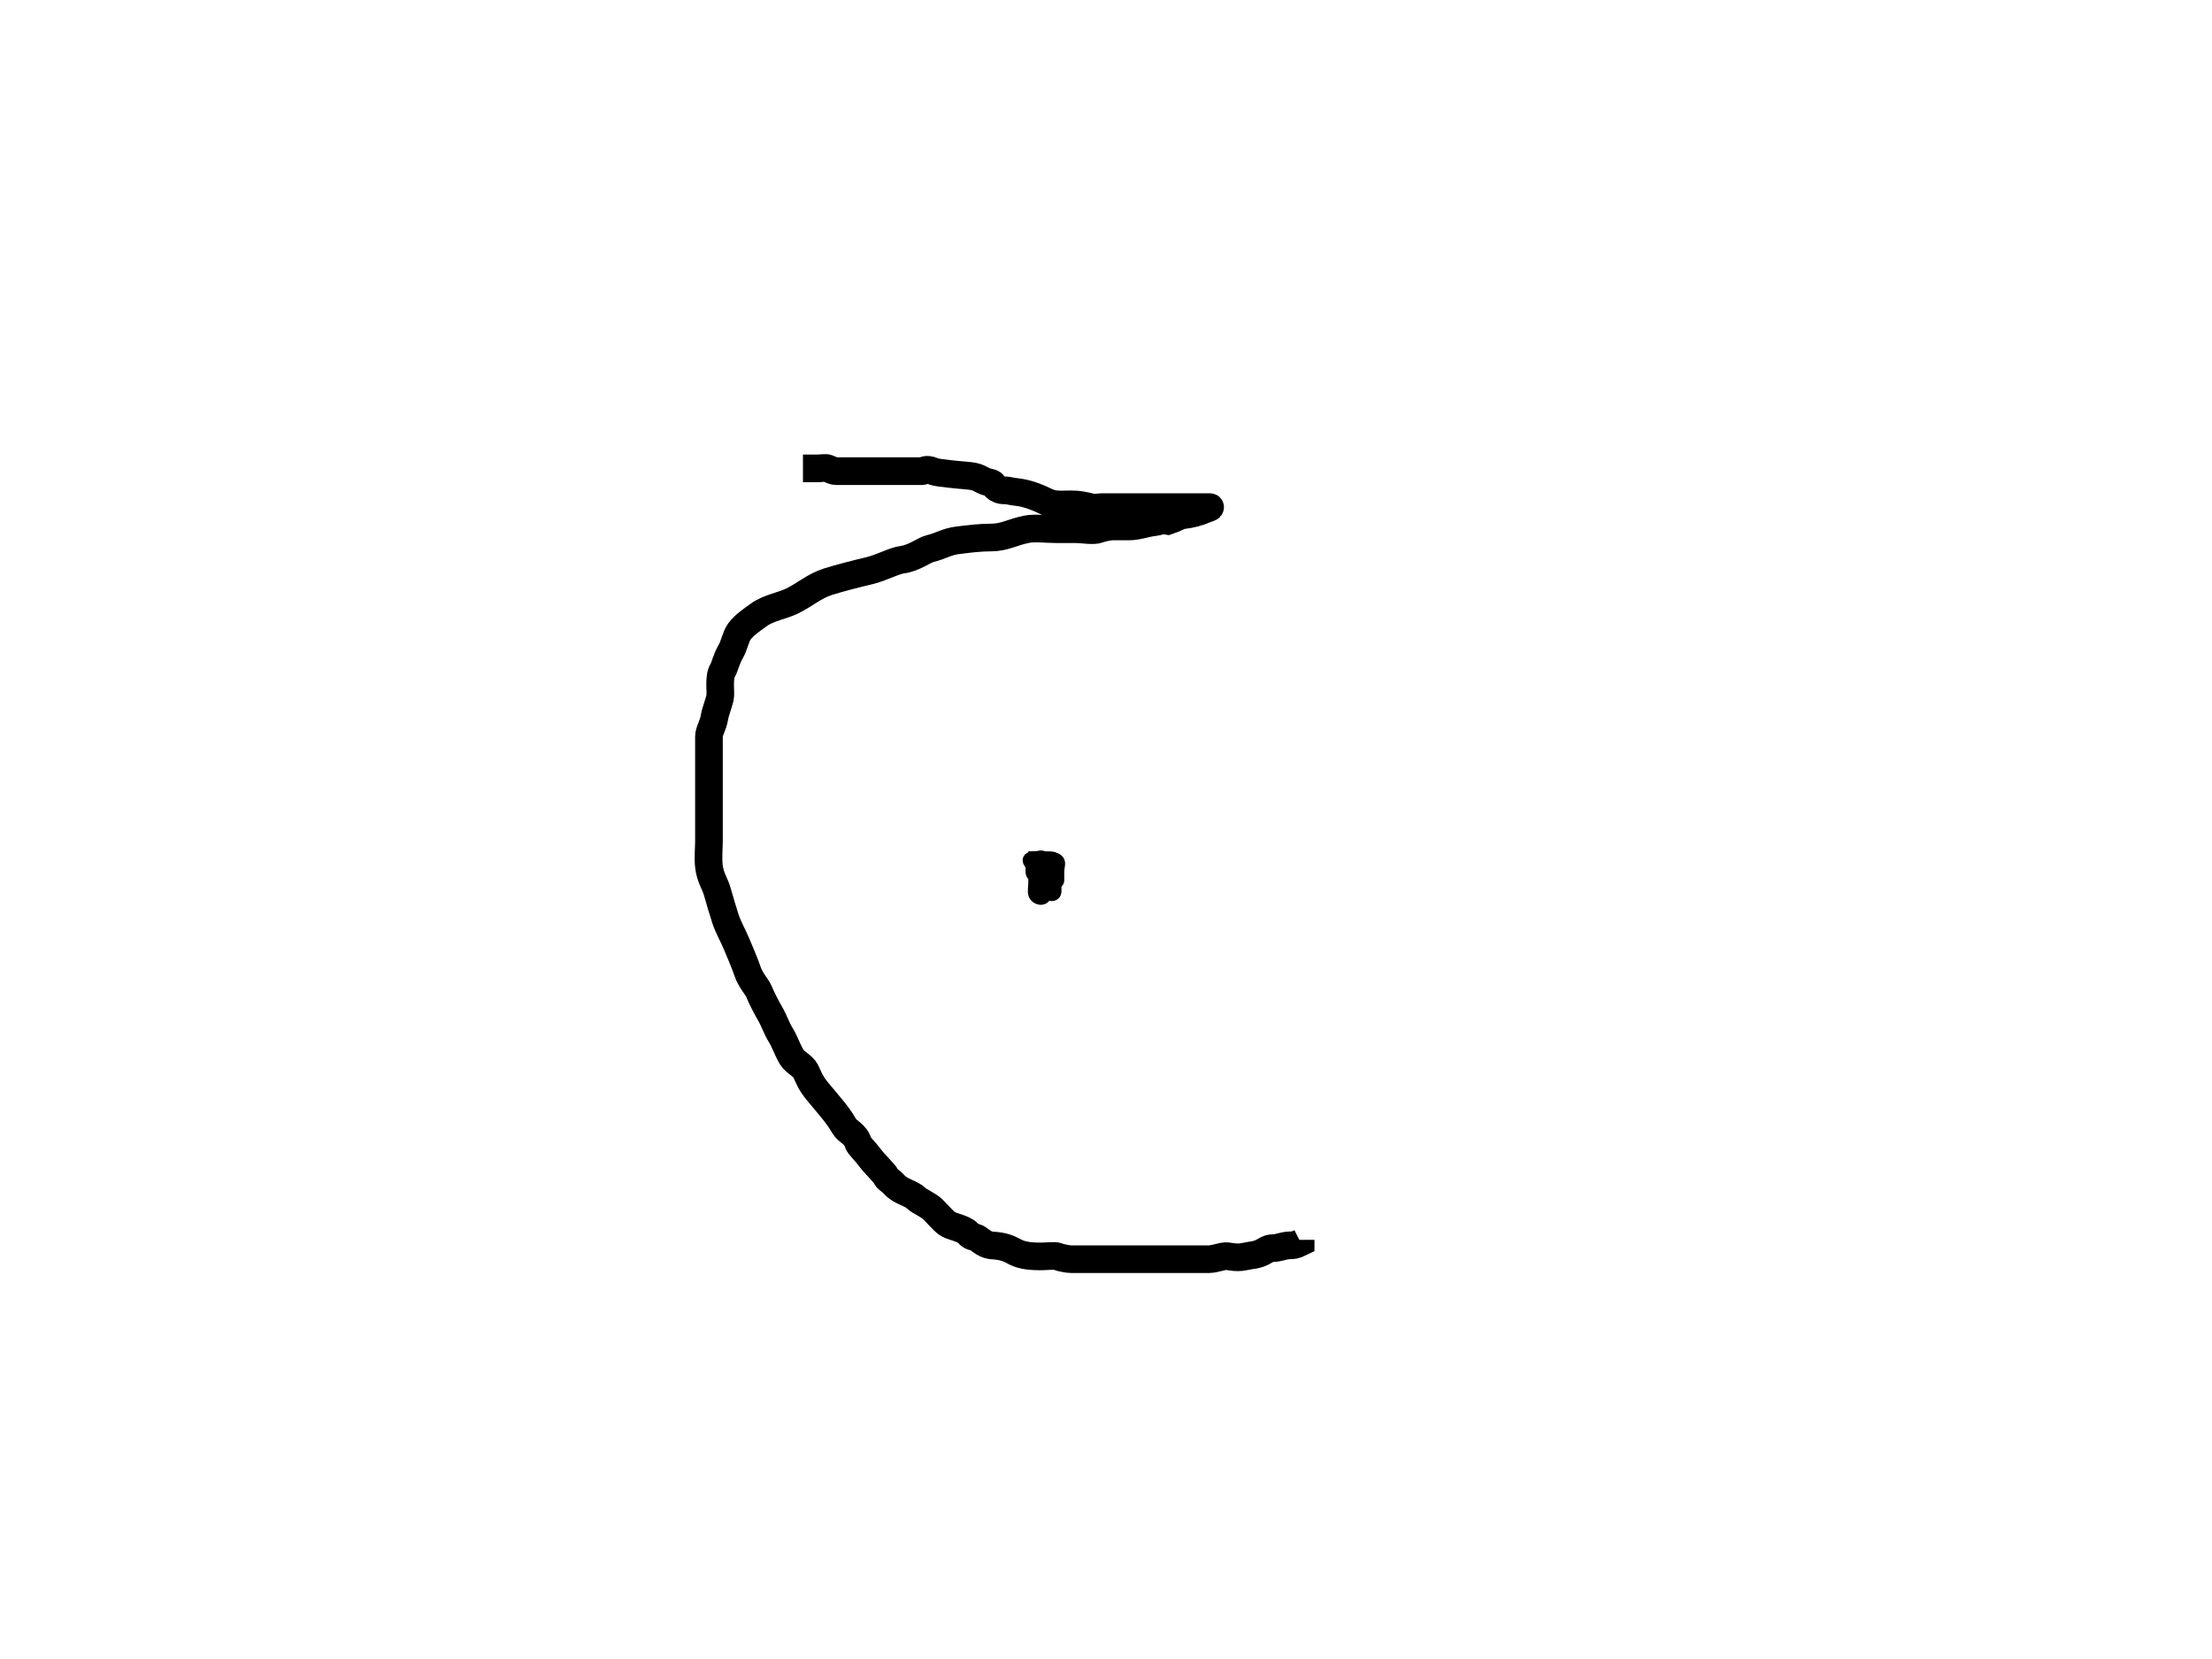
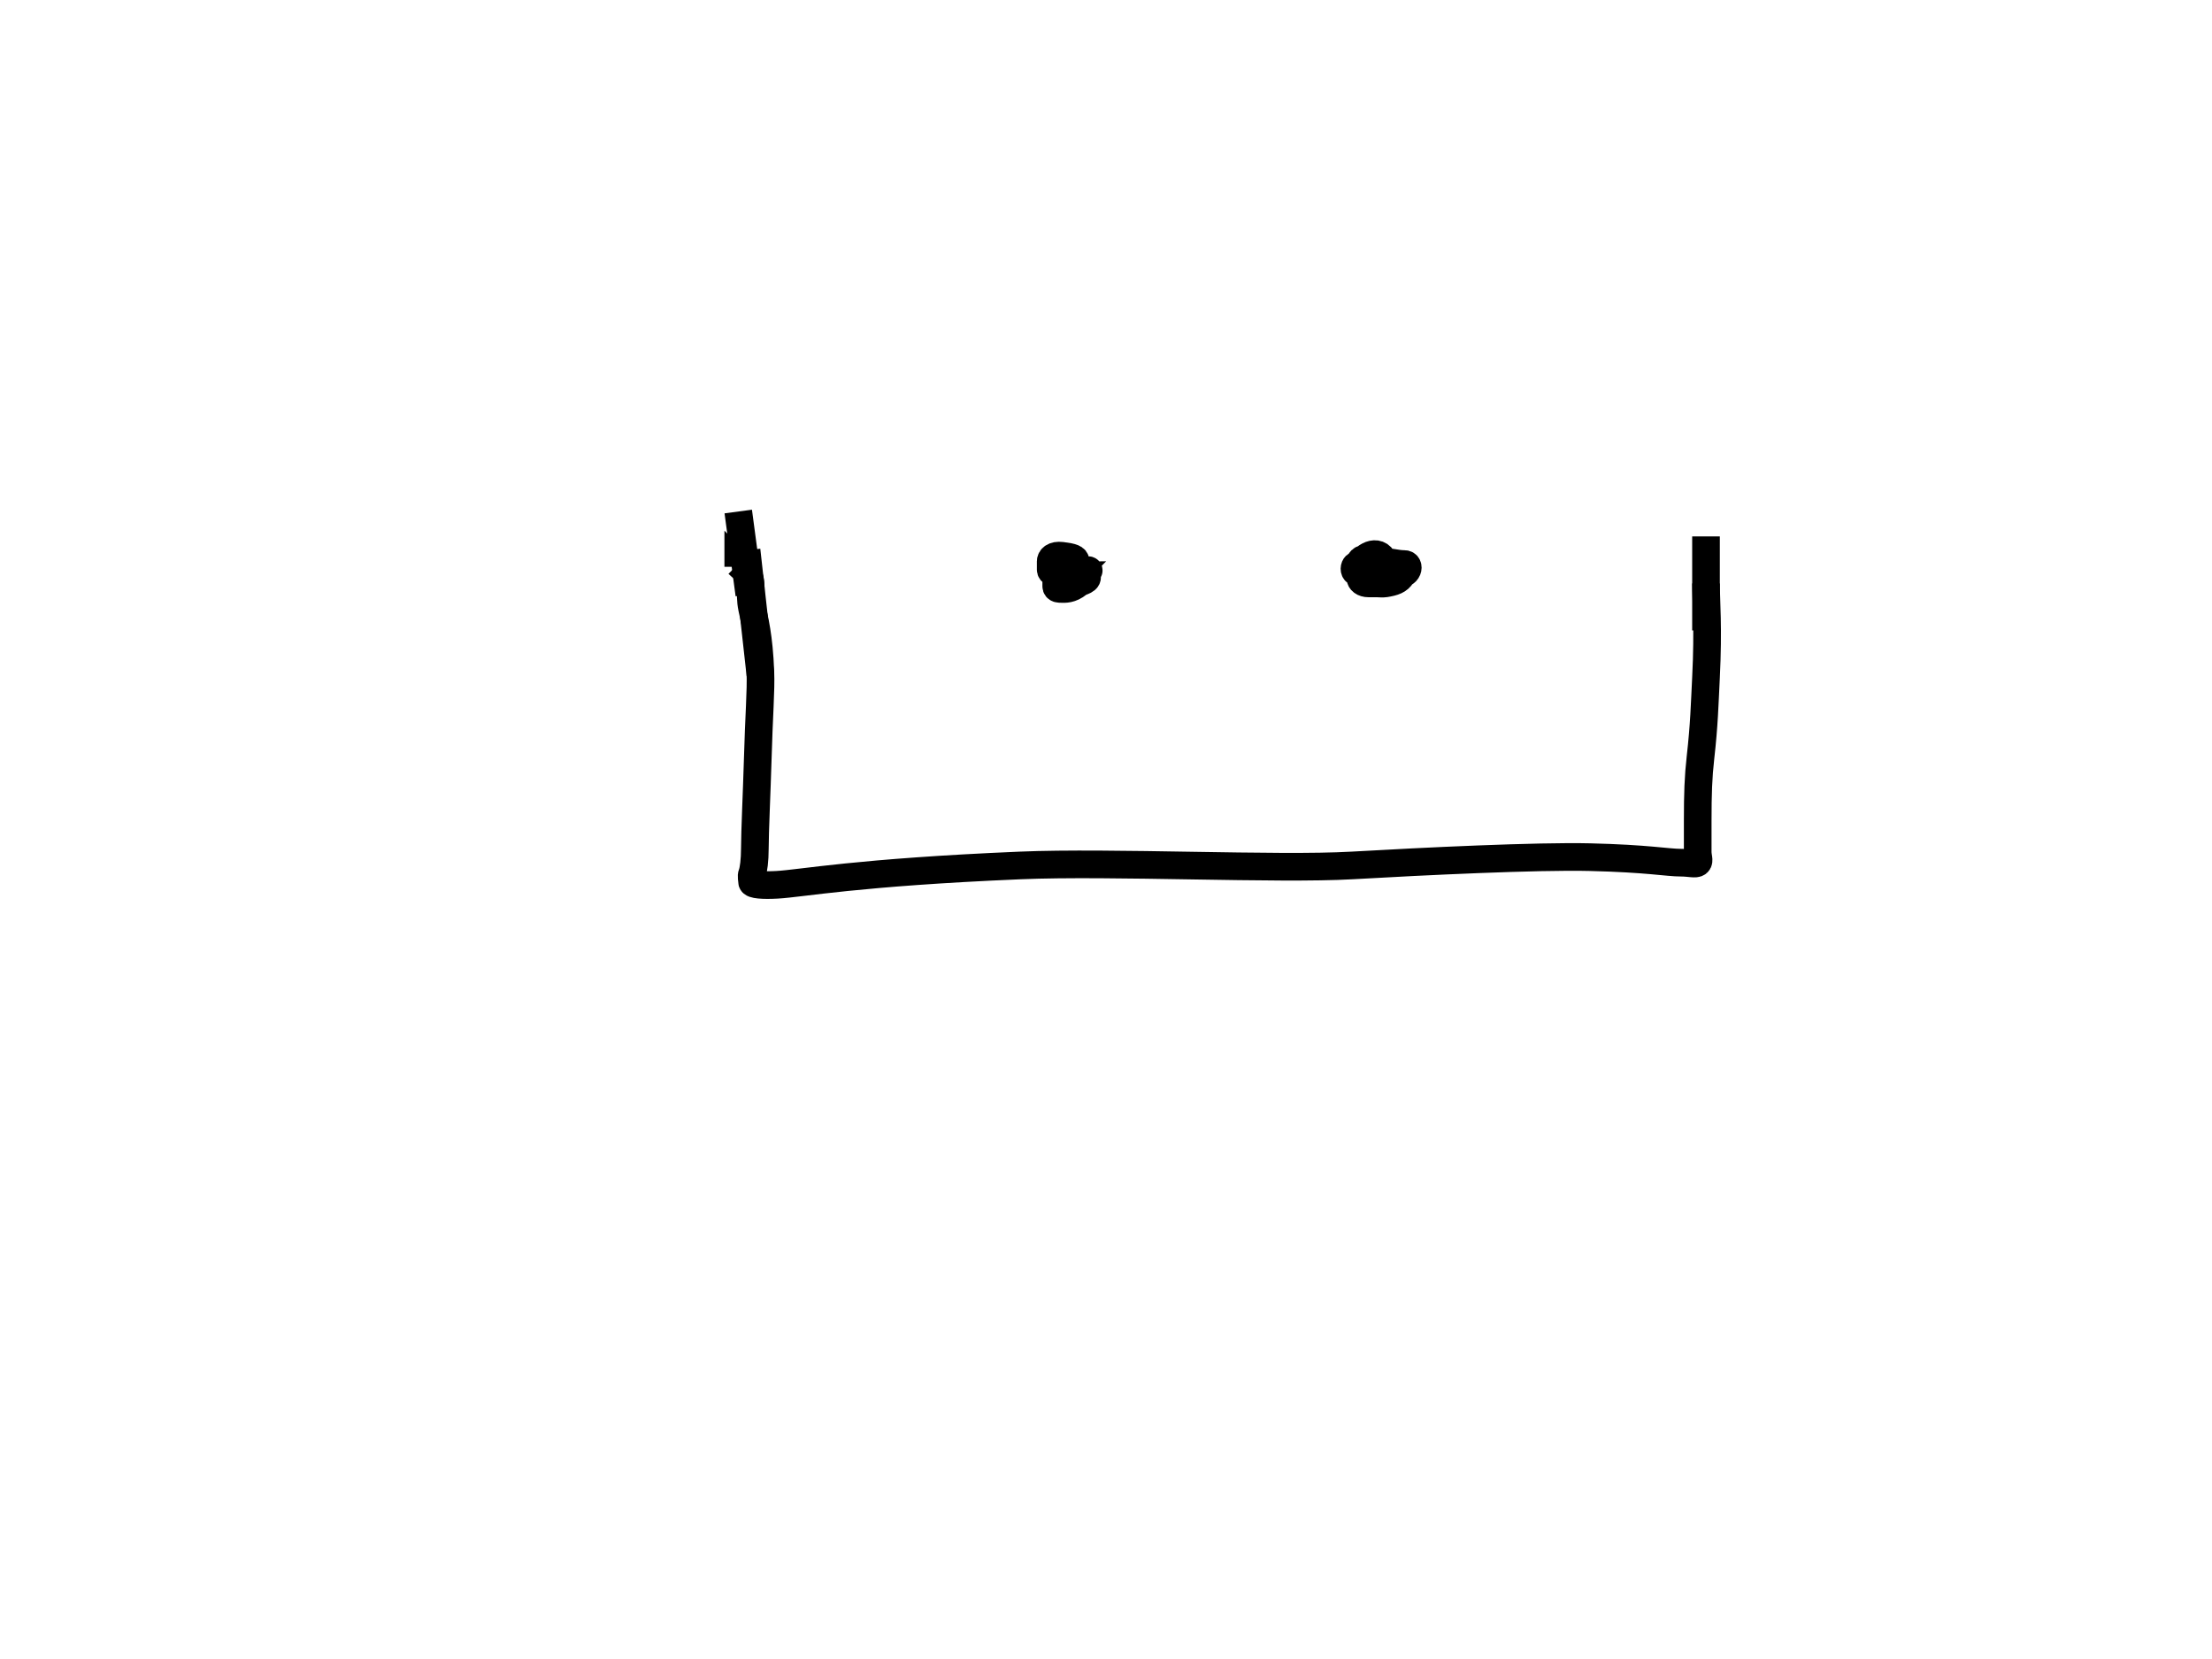
<svg xmlns="http://www.w3.org/2000/svg" width="800" height="600">
  <g>
-     <path stroke-width="10" d="m290.4,169.4c0,0 1,0 2,0c1,0 2,0 3,0c2,0 3.076,-0.383 4,0c1.307,0.541 2,1 3,1c0,0 1,0 2,0c1,0 2,0 3,0c2,0 3,0 5,0c2,0 5,0 9,0c2,0 5,0 8,0c1,0 2,0 4,0c1,0 1.228,-1.148 4,0c1.307,0.541 4.015,0.756 6,1c4.092,0.504 7.053,0.54 9,1c2.176,0.514 2.824,1.486 5,2c0.973,0.23 1.415,0.189 2,1c1.849,2.565 4.027,1.77 5,2c2.176,0.514 4.053,0.54 6,1c2.176,0.514 4.761,1.416 8,3c2.841,1.389 5,1 9,1c3,0 4.824,0.486 7,1c1.946,0.46 3,0 4,0c2,0 3,0 5,0c2,0 4,0 7,0c1,0 2,0 3,0c1,0 1,0 3,0c2,0 4,0 6,0c1,0 3,0 4,0c0,0 1,0 4,0c2,0 6,0 7,0c1,0 -0.693,0.459 -2,1c-1.848,0.765 -3.908,1.496 -8,2c-0.992,0.122 -2,1 -5,2c0,0 -2.076,-0.383 -3,0c-1.307,0.541 -2.08,0.311 -5,1c-2.176,0.514 -4,1 -6,1c-2,0 -4,0 -6,0c-1,0 -3.693,0.459 -5,1c-1.848,0.765 -6,0 -8,0c-2,0 -4,0 -7,0c-4,0 -8.054,-0.567 -11,0c-5.288,1.018 -8,3 -13,3c-4,0 -8.03,0.511 -12,1c-4.092,0.504 -6.107,2.081 -10,3c-2.176,0.514 -5.908,3.496 -10,4c-2.978,0.367 -7.647,2.973 -12,4c-3.893,0.919 -11.077,2.731 -15,4c-5.124,1.657 -8.485,4.851 -13,7c-3.723,1.772 -8.372,2.385 -12,5c-2.295,1.654 -5.346,3.705 -7,6c-1.307,1.814 -1.878,5.066 -3,7c-1.81,3.118 -2.256,5.797 -3,7c-1.663,2.69 -0.54,8.053 -1,10c-0.514,2.176 -1.68,5.026 -2,7c-0.507,3.121 -2,5 -2,7c0,2 0,4 0,6c0,2 0,7 0,9c0,3 0,6 0,9c0,2 0,4 0,7c0,3 0,5 0,7c0,2 -0.367,6.022 0,9c0.504,4.092 2.116,5.964 3,9c1.153,3.959 2,7 3,10c1,3 2.79,6.078 4,9c0.856,2.066 3,7 4,10c1,3 3.459,5.693 4,7c1.148,2.772 2.878,6.066 4,8c1.81,3.118 2.337,5.31 4,8c1.487,2.406 2.423,5.448 4,8c1.176,1.902 4,3 5,5c1,2 1.42,3.784 4,7c1.399,1.744 2.714,3.212 5,6c1.793,2.187 3.19,3.882 5,7c1.122,1.934 3.955,2.549 5,6c0.29,0.957 2.693,3.186 4,5c1.654,2.295 5.617,6.076 6,7c0.541,1.307 1.52,1.324 3,3c2.386,2.703 6,3 8,5c1,1 4.419,2.419 6,4c1.581,1.581 3.853,4.173 5,5c1.814,1.307 4.31,1.337 7,3c1.203,0.744 0.824,1.486 3,2c1.946,0.46 2.879,2.493 6,3c0.987,0.16 4.412,-0.031 8,2c2.461,1.394 5,2 10,2c2,0 5.076,-0.383 6,0c1.307,0.541 4,1 5,1c3,0 6,0 9,0c2,0 7,0 10,0c3,0 5,0 8,0c3,0 6,0 8,0c3,0 7,0 8,0c2,0 5,0 7,0c1,0 2.824,-0.486 5,-1c1.946,-0.46 4.107,0.919 8,0c2.176,-0.514 4.31,-0.337 7,-2c1.203,-0.744 2,-1 3,-1c2,0 4,-1 6,-1c1,0 2,0 4,-1l0,-1" id="svg_9" stroke="#000" fill="none" />
-     <path stroke-width="5" d="m374.4,312.4c0,0 -0.707,-0.293 0,-1c0.707,-0.707 1,-1 2,-1c1,0 1.293,0.293 2,1c0.707,0.707 0,2 0,3c0,0 0,1 0,2c0,1 0,2 -1,2c-1,0 -2,0 -2,-1c0,-1 0,-2 0,-3c0,-1 1,-3 0,-3c-1,0 0,2 -1,2c0,0 -1.459,-0.693 -2,-2c-0.383,-0.924 1,-1 2,-1c0,0 4,0 5,0c1,0 2.293,0.293 3,1c0.707,0.707 0,2 0,4c0,1 0,2 0,3c0,0 0,1 -2,1c-1,0 -2.076,-0.617 -3,-1c-1.307,-0.541 -2.293,-1.293 -3,-2c-0.707,-0.707 0,-1 0,-2c0,0 0,-1 0,-1c1,0 2,1 3,1c0,0 0,1 0,2c0,2 0,3 0,4c0,2 0.707,3.293 0,4c-0.707,0.707 -2.459,0.307 -3,-1c-0.383,-0.924 0,-3 0,-4c0,-1 0,-1 0,-2c0,-1 1,-1 1,-2c0,-1 1,-1 2,-1c1,0 1,1 1,1c1,0 0.293,1.293 1,2c0.707,0.707 1,1 1,1c0,1 -1.293,1.707 -2,1c-0.707,-0.707 -1.459,-0.693 -2,-2c-0.383,-0.924 0,-2 0,-3c0,0 -0.707,-1.293 0,-2c0.707,-0.707 2,0 2,0c1,0 0.293,1.293 1,2c0.707,0.707 1,0 1,1c0,1 0,2 0,3c0,0 0,1 0,2c0,1 -0.293,1.293 -1,2c-0.707,0.707 -1,0 -1,0c-1,0 -2,-2 -2,-3c0,-1 0,-1 0,-3c0,-1 0,-2 0,-2c0,-1 0,-2 1,-2c1,0 0.293,0.293 1,1c0.707,0.707 1.293,0.293 2,1c0.707,0.707 1,1 1,2c0,1 0,2 0,3c0,1 0,2 0,3c0,0 0,1 -1,1c-1,0 -2,-1 -2,-1c0,-1 0,-2 0,-3c0,-1 0,-1 0,-2c0,-1 0,-2 0,-3c0,-1 0,-2 0,-3c0,-1 0,-1 1,-1c1,0 2,0 2,1c0,1 0,2 0,3c0,1 0,2 0,3c0,1 0.707,1.293 0,2c-0.707,0.707 -2,0 -3,0c0,0 -0.693,-0.459 -2,-1c-0.924,-0.383 -2,0 -2,0c0,-1 0,-2 0,-4c0,0 0,-2 0,-3c0,-1 0,-1 0,-1c1,0 2.293,-0.707 3,0c0.707,0.707 1,1 1,2c0,0 0,1 0,2c0,1 0,2 0,3c0,1 0,1 0,2c0,2 0,3 0,3c0,0 -1.076,0.383 -2,0c-1.307,-0.541 -2,-2 -2,-3c0,-1 0,-1 0,-2c0,-1 -1,-1 -1,-2c0,-1 0,-1 0,-3l0,-1" id="svg_10" stroke="#000" fill="none" />
+     <path stroke-width="10" d="m617,211c0,6 0.897,16.022 0,34c-0.501,10.037 -0.648,17.035 -2,29c-0.794,7.026 -1,13 -1,23c0,3 0,5 0,11c0,2 0.707,3.293 0,4c-0.707,0.707 -3,0 -6,0c-5,0 -11.982,-1.5 -33,-2c-18.995,-0.452 -59.871,1.498 -86,3c-26.955,1.55 -87.029,-1.395 -120,0c-59.159,2.502 -78.958,6.499 -88,7c-4.992,0.276 -9,0 -9,-1c0,-1 -0.383,-2.076 0,-3c0.541,-1.307 1,-5 1,-9c0,-6 0.75,-22.003 1,-31c0.5,-18.021 1.269,-26.005 1,-33c-0.5,-13.029 -2.16,-18.963 -3,-23c-1.239,-5.955 0.58,-9.784 -2,-13c-1.399,-1.744 -2,-2 -3,-3l0,1" id="svg_16" stroke="#000" fill="none" />
+     <path stroke-width="10" d="m385,204c0,0 -1.076,-0.383 -2,0c-1.307,0.541 -1,2 -1,3c0,3 0,4 0,5c0,1 1,1 2,1c1,0 3.212,0.286 6,-2c1.094,-0.897 3.856,-0.934 3,-3c-1.21,-2.922 -5,-2 -6,-3c-1,-1 -3.293,-1.707 -4,-1c-0.707,0.707 0,2 0,4c0,1 0,2 2,2c1,0 3.173,-1.853 4,-3c1.307,-1.814 -0.293,-2.707 -1,-2c-1.414,1.414 -1.707,3.293 -1,4c0.707,0.707 2,0 3,0c2,0 1.853,-1.173 3,-2c1.814,-1.307 0.097,-0.776 -2,0c-3.867,1.431 -7.541,1.693 -7,3c0.383,0.924 2,-1 1,-1c-1,0 -1,1 1,1c1,0 3,0 4,-1c1,-1 1.383,-2.076 1,-3c-0.541,-1.307 -4,-2 -6,-2c-2,0 -3.707,1.293 -3,2c0.707,0.707 2,0 3,0c1,0 2.307,0.186 1,2c-0.827,1.147 -1.693,3.541 -3,3c-0.924,-0.383 1.076,-0.617 2,-1c1.307,-0.541 2,-1 1,-1c-1,0 -2,0 -2,-1c0,-1 0.879,-2.493 4,-3c0.987,-0.16 1,-1 1,-2c0,-1 -0.908,-1.496 -5,-2c-2.978,-0.367 -4,1 -4,2c0,1 0,2 0,3c0,1 1,1 2,1c1,0 1,-1 2,-1c1,0 2.076,0.383 3,0c1.307,-0.541 1.293,-1.293 2,-2c0.707,-0.707 -0.693,0.459 -2,1c-0.924,0.383 -3.851,3.474 -3,4c1.902,1.176 3,-1 4,-1l-1,1l-1,0l-1,0" id="svg_17" stroke="#000" fill="none" />
+     <path stroke-width="10" d="m495,202c0,0 -2.459,-0.307 -3,1c-0.383,0.924 0,4 0,6c0,1 1,2 3,2c1,0 2,0 3,0c1,0 2.013,0.16 3,0c3.121,-0.507 4.824,-1.098 6,-3c0.526,-0.851 1.459,-0.693 2,-2c0.383,-0.924 0,-2 -1,-2c-3,0 -6,-1 -9,-1c-2,0 -6.293,-0.707 -7,0c-0.707,0.707 0,2 2,2c2,0 3,0 4,0c2,0 2.693,-0.459 4,-1c0.924,-0.383 1.946,-0.46 0,0c-2.176,0.514 -4.824,1.098 -6,3c-0.526,0.851 1,1 2,1c2,0 3,0 5,0c1,0 2.459,0.307 3,-1c0.383,-0.924 0.176,-2.486 -2,-3c-1.946,-0.46 -8,0 -10,0c-1,0 -3.459,-0.307 -4,1c-0.383,0.924 0,2 1,2c2,0 5.419,0.581 7,-1c1.581,-1.581 2.526,-3.149 2,-4c-1.176,-1.902 -3.237,-1.944 -5,-1c-3.179,1.701 -3,4 -3,6c0,1 0,2 1,2c1,0 2,0 5,0c1,0 2.076,-0.617 3,-1c1.307,-0.541 1,-2 -1,-2c-1,0 -3.459,0.693 -4,2c-0.383,0.924 1.474,0.851 2,0c1.176,-1.902 3.486,-0.824 4,-3c0.23,-0.973 -0.053,-2.459 -2,-2c-2.176,0.514 -3.186,1.693 -5,3c-1.147,0.827 -1,2 0,2c1,0 2,0 3,0c1,0 2.707,-0.293 2,-1c-0.707,-0.707 -2.076,-0.383 -3,0c-1.307,0.541 -2.924,2.617 -2,3c1.307,0.541 2.076,-0.617 3,-1c1.307,-0.541 2,-2 1,-2c-2,0 -2.707,1.293 -2,2c0.707,0.707 2,0 3,0l0,-1l1,0l0,-1" id="svg_18" stroke="#000" fill="none" />
+     <line id="svg_20" y2="244" x2="275" y1="199" x1="270" stroke-width="10" stroke="#000" fill="none" />
+     <line id="svg_21" y2="215" x2="271" y1="185" x1="267" stroke-width="10" stroke="#000" fill="none" />
+     <line id="svg_22" y2="228" x2="617" y1="194" x1="617" stroke-width="10" stroke="#000" fill="none" />
  </g>
</svg>
